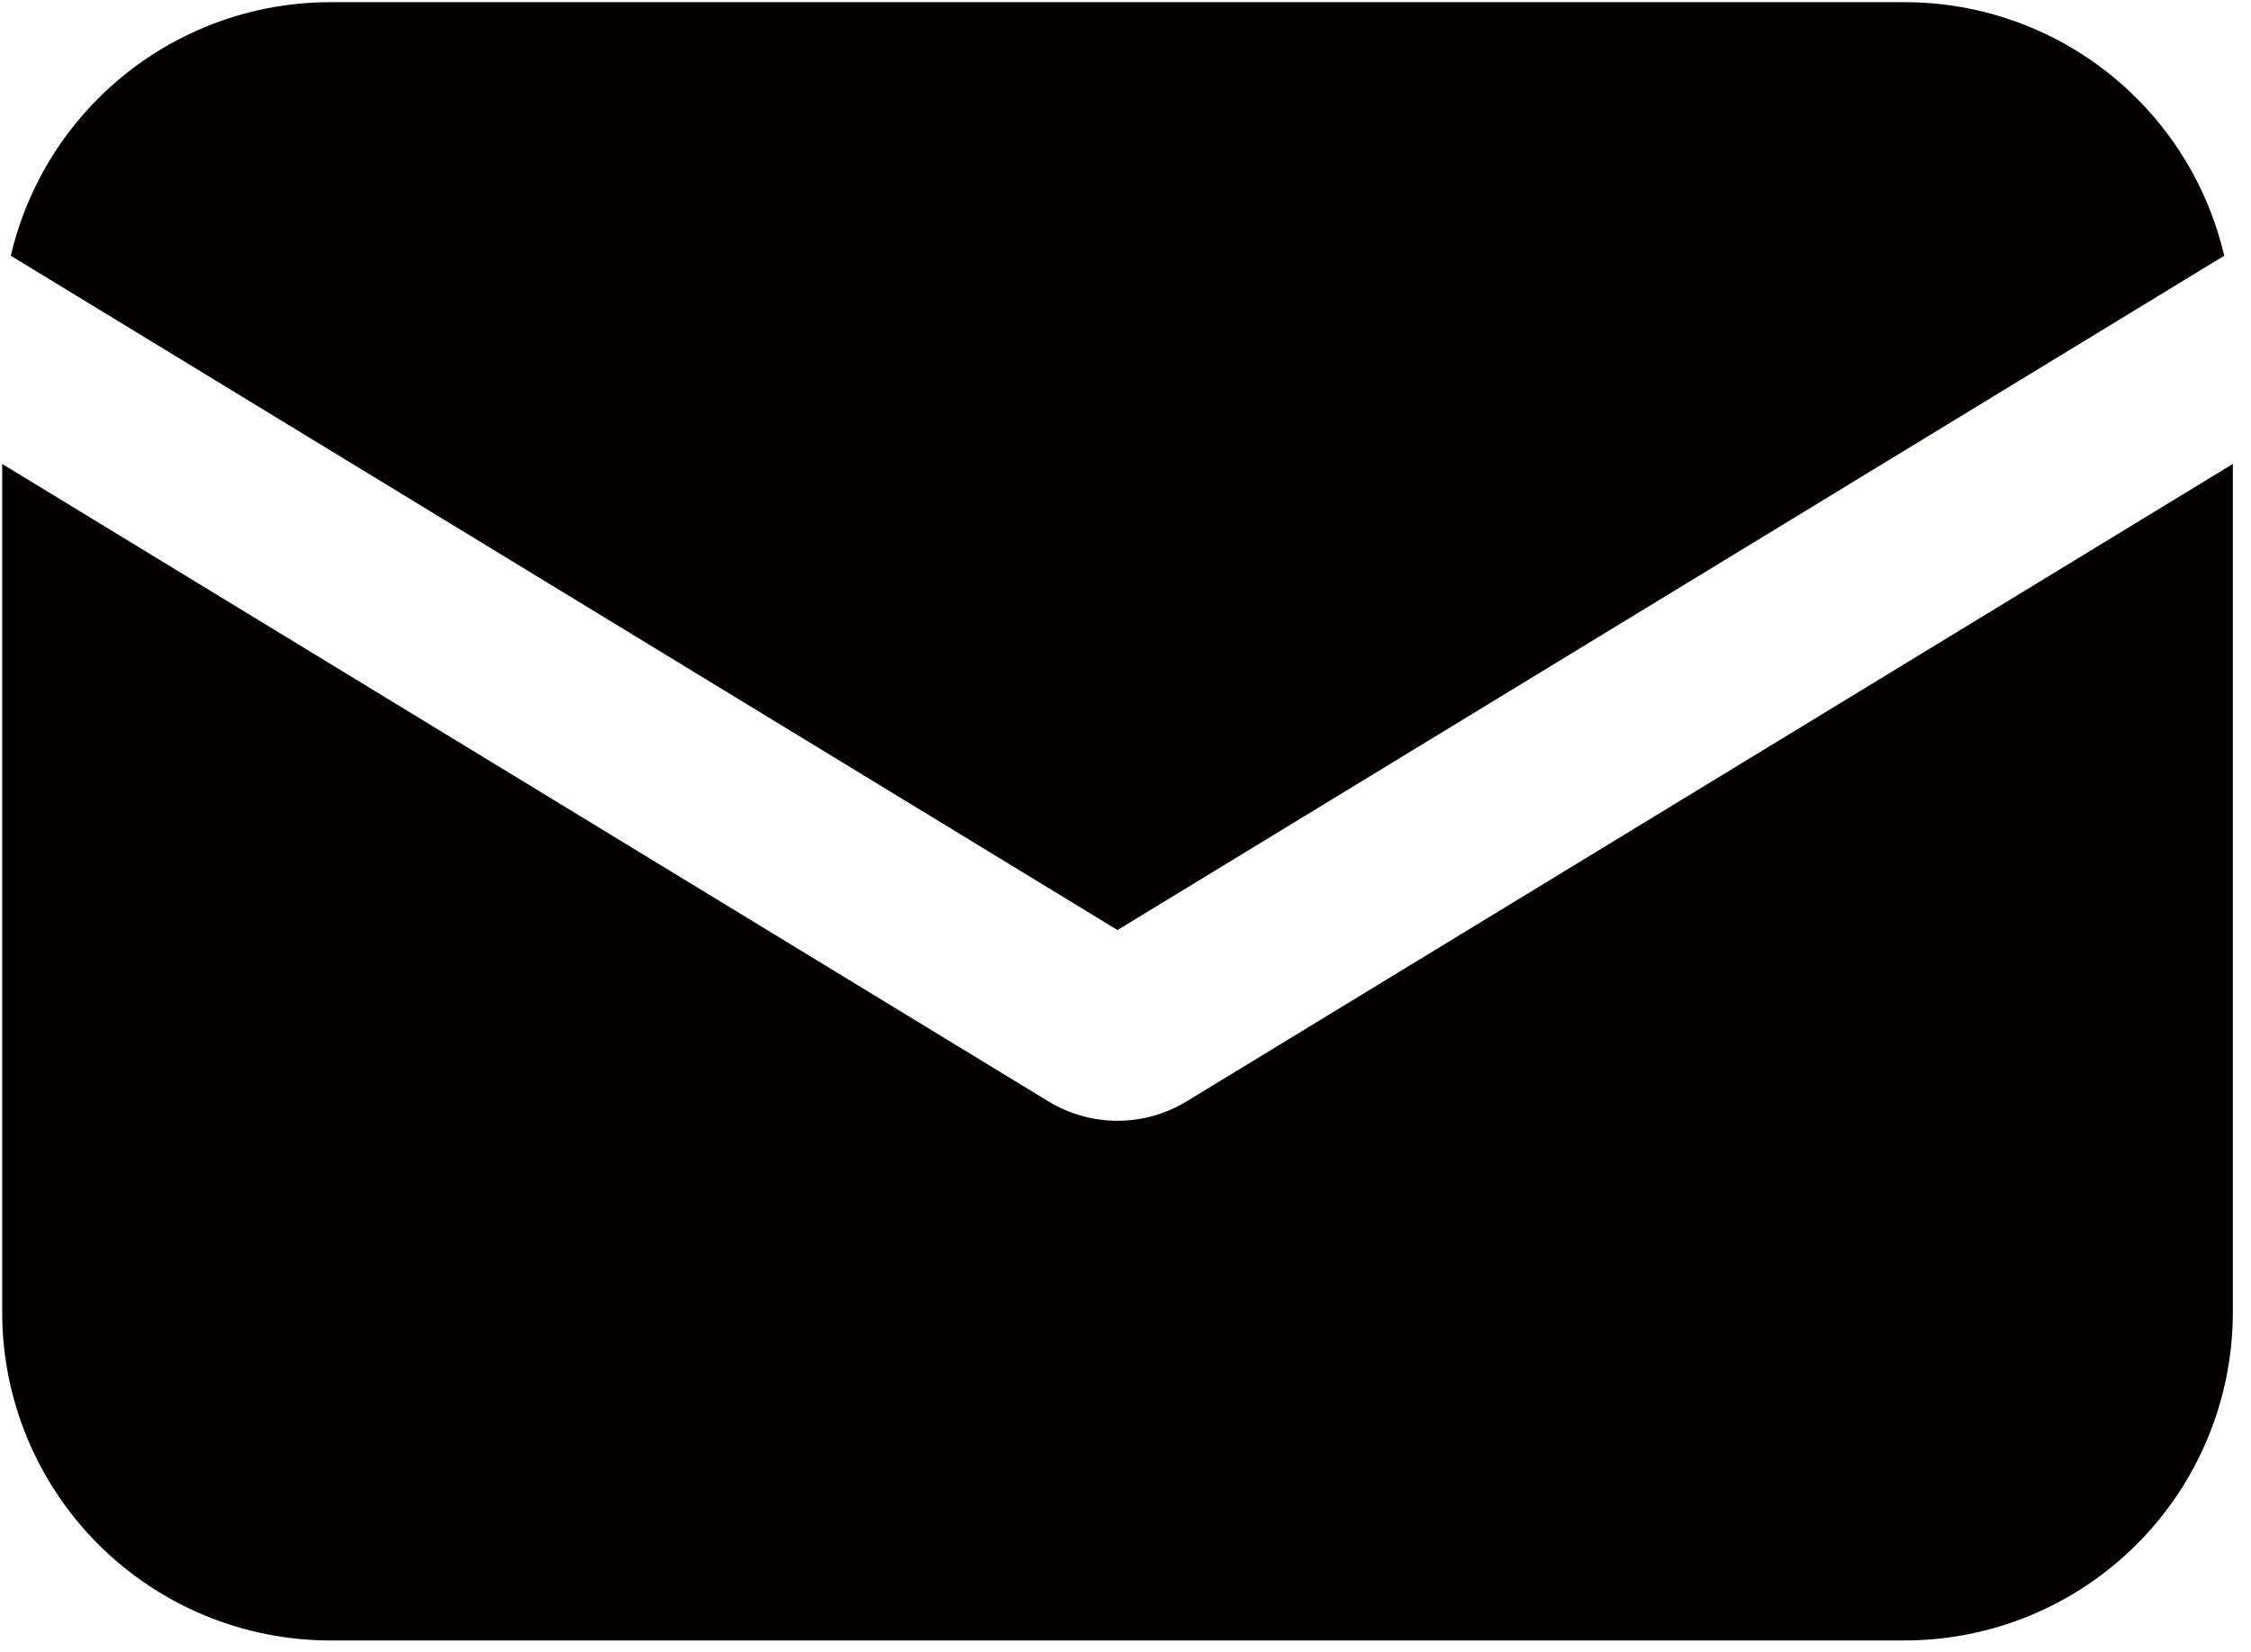
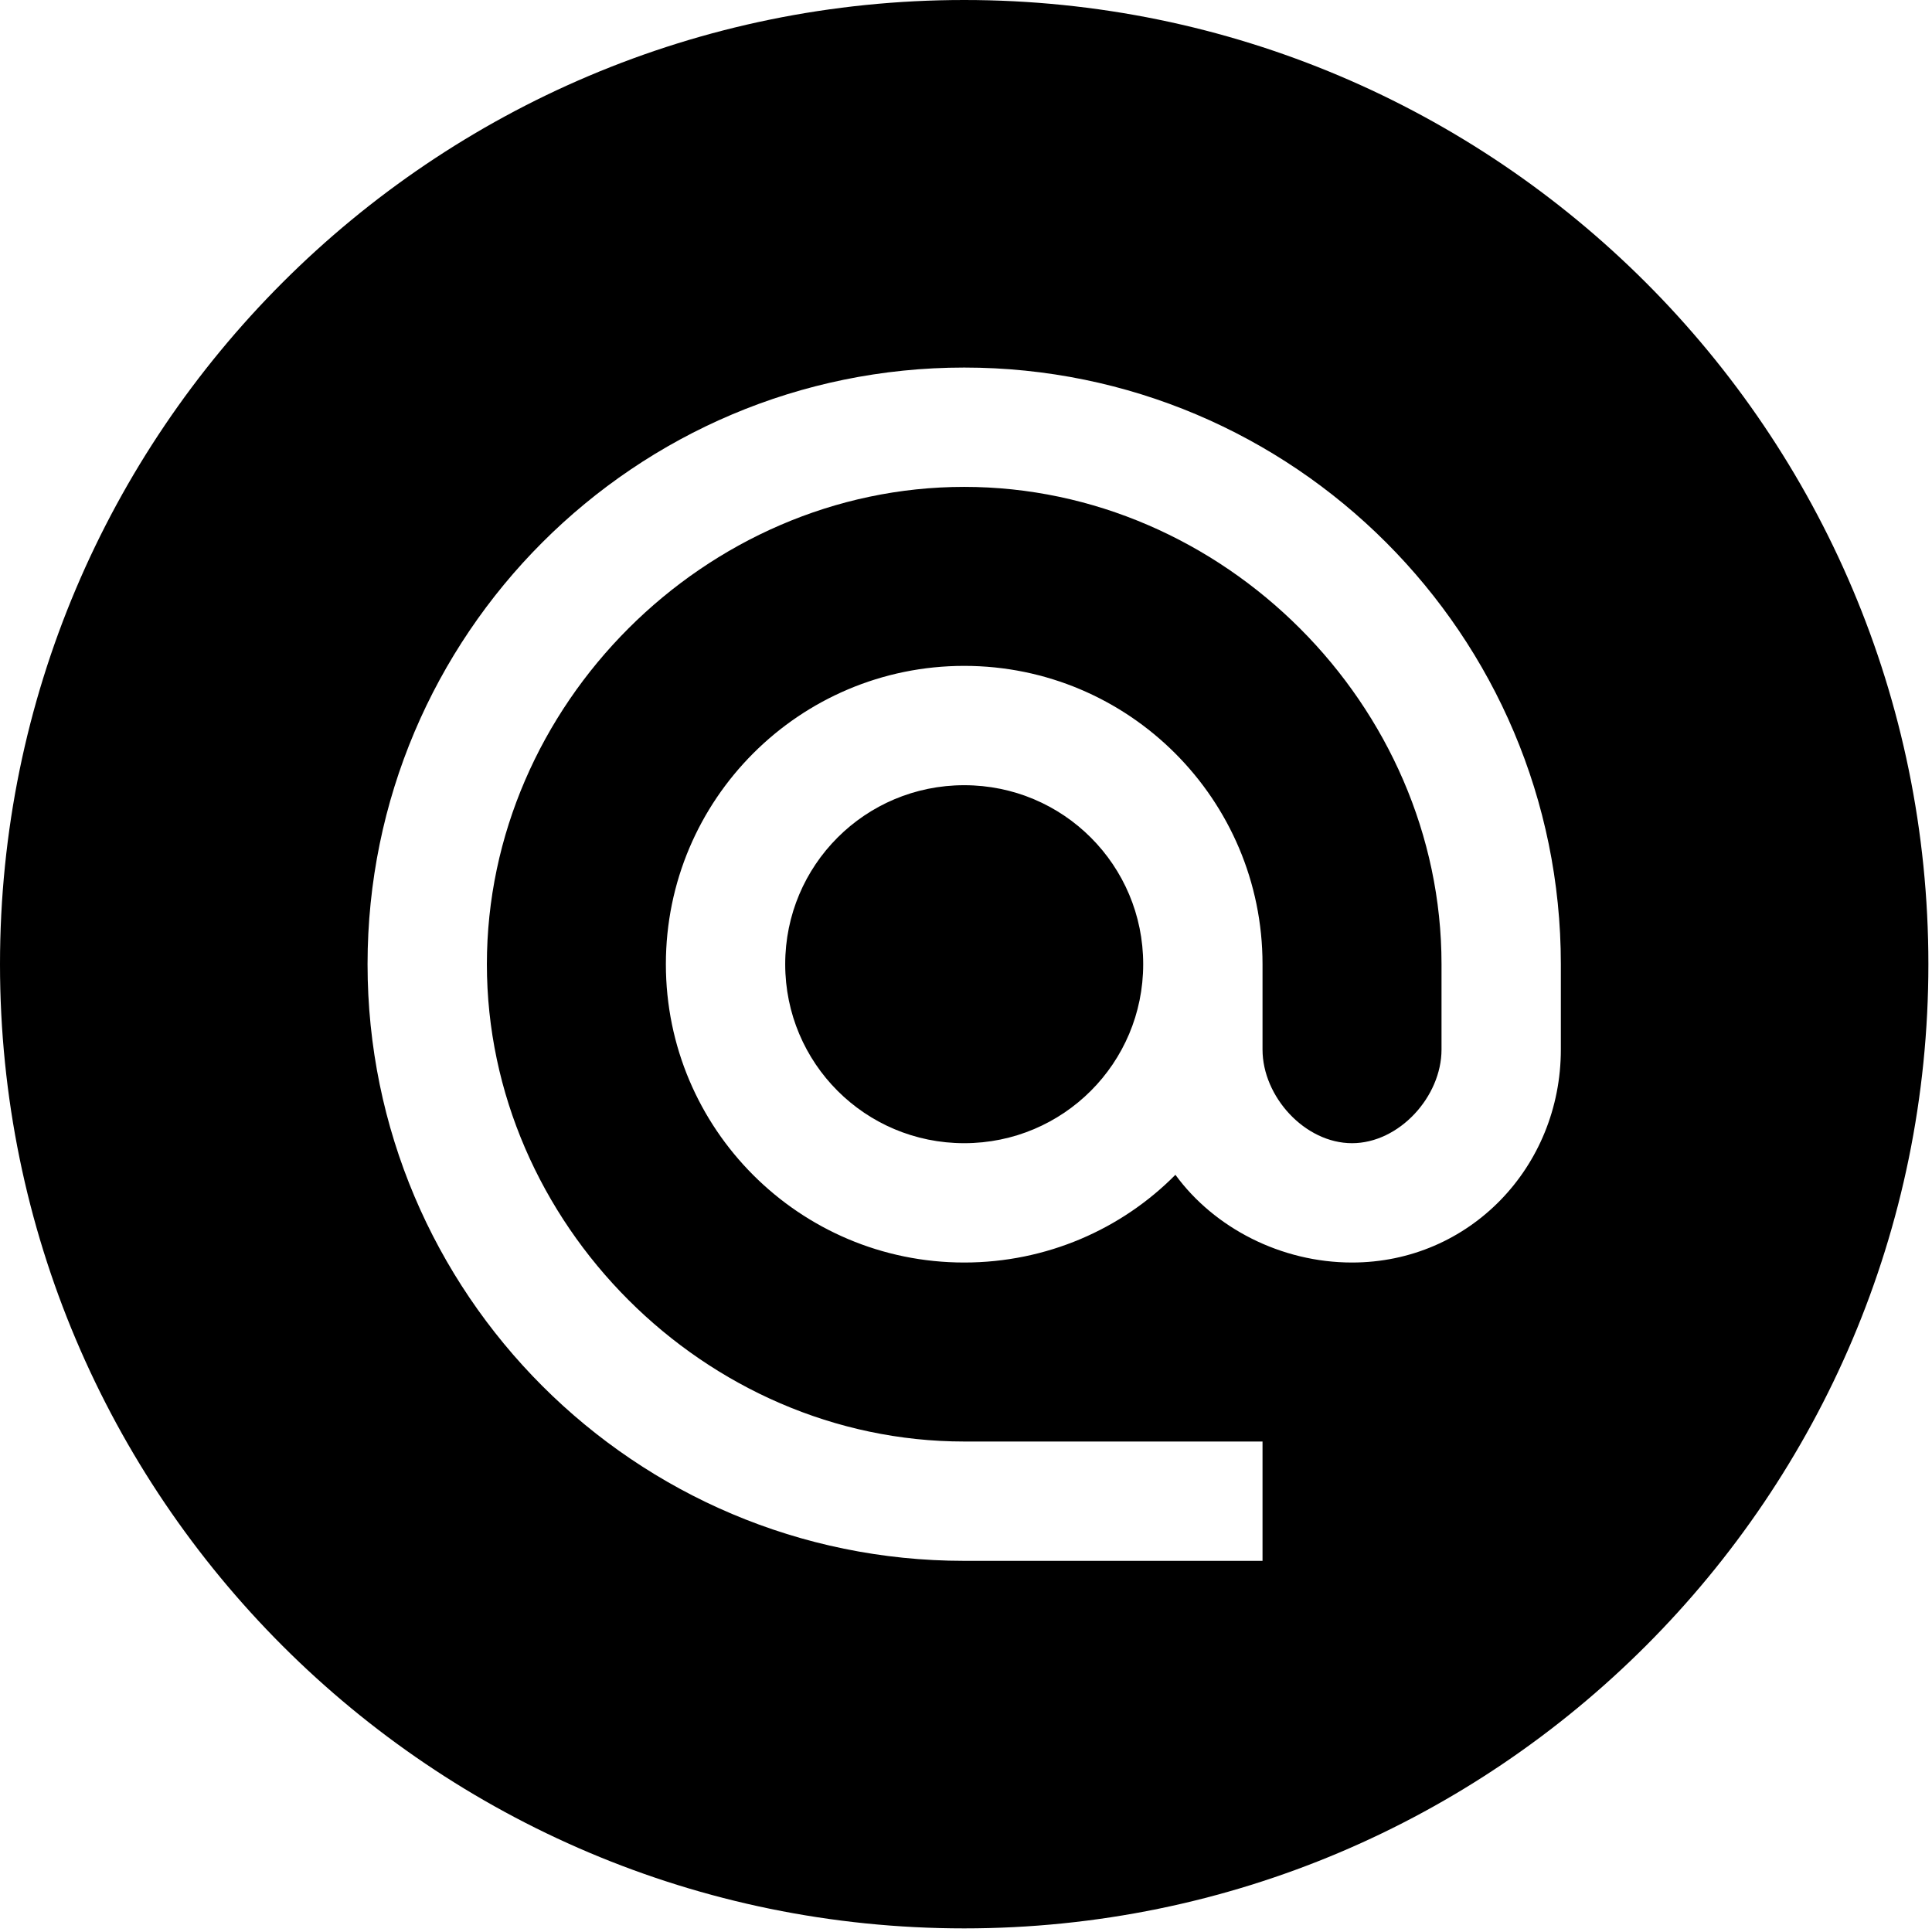
- <svg width="100%" height="100%" viewBox="0 0 124 91" version="1.1" style="fill-rule:evenodd;clip-rule:evenodd;stroke-linejoin:round;stroke-miterlimit:2;">
-   <path d="M0.12,25.56l0,46.738c-0,4.796 1.905,9.395 5.296,12.786c3.391,3.391 7.99,5.296 12.786,5.296l86.716,0c4.796,0 9.395,-1.905 12.786,-5.296c3.391,-3.391 5.296,-7.99 5.296,-12.786l0,-46.738l-57.63,35.118c-2.34,1.426 -5.28,1.426 -7.62,0l-57.63,-35.118Zm0.474,-11.471l60.966,37.151l60.966,-37.151c-0.761,-3.258 -2.418,-6.269 -4.822,-8.673c-3.391,-3.391 -7.99,-5.296 -12.786,-5.296l-86.716,0c-4.796,-0 -9.395,1.905 -12.786,5.296c-2.404,2.404 -4.061,5.415 -4.822,8.673Z" style="fill:#030000;" />
+ <svg width="100%" height="100%" viewBox="0 0 102 102" version="1.1" style="fill-rule:evenodd;clip-rule:evenodd;stroke-linejoin:round;stroke-miterlimit:2;">
+   <path d="M50.905,0c28.095,0 50.904,22.81 50.904,50.905c0,28.095 -22.809,50.904 -50.904,50.904c-28.095,0 -50.905,-22.809 -50.905,-50.904c0,-28.095 22.81,-50.905 50.905,-50.905Zm-0,19.405c-17.388,-0 -31.5,14.112 -31.5,31.5c-0,17.388 14.112,31.5 31.5,31.5l15.75,-0l-0,-6.3l-15.75,-0c-13.671,-0 -25.2,-11.529 -25.2,-25.2c-0,-13.671 11.529,-25.2 25.2,-25.2c13.671,-0 25.2,11.529 25.2,25.2l-0,4.504c-0,2.489 -2.237,4.946 -4.725,4.946c-2.489,-0 -4.725,-2.457 -4.725,-4.946l-0,-4.504c-0,-8.694 -7.056,-15.75 -15.75,-15.75c-8.694,-0 -15.75,7.056 -15.75,15.75c-0,8.694 7.056,15.75 15.75,15.75c4.347,-0 8.316,-1.764 11.151,-4.631c2.047,2.804 5.575,4.631 9.324,4.631c6.205,-0 11.025,-5.04 11.025,-11.246l-0,-4.504c-0,-17.388 -14.112,-31.5 -31.5,-31.5Zm-0,40.95c-5.229,-0 -9.45,-4.221 -9.45,-9.45c-0,-5.229 4.221,-9.45 9.45,-9.45c5.229,-0 9.45,4.221 9.45,9.45c-0,5.229 -4.221,9.45 -9.45,9.45Z" />
</svg>
